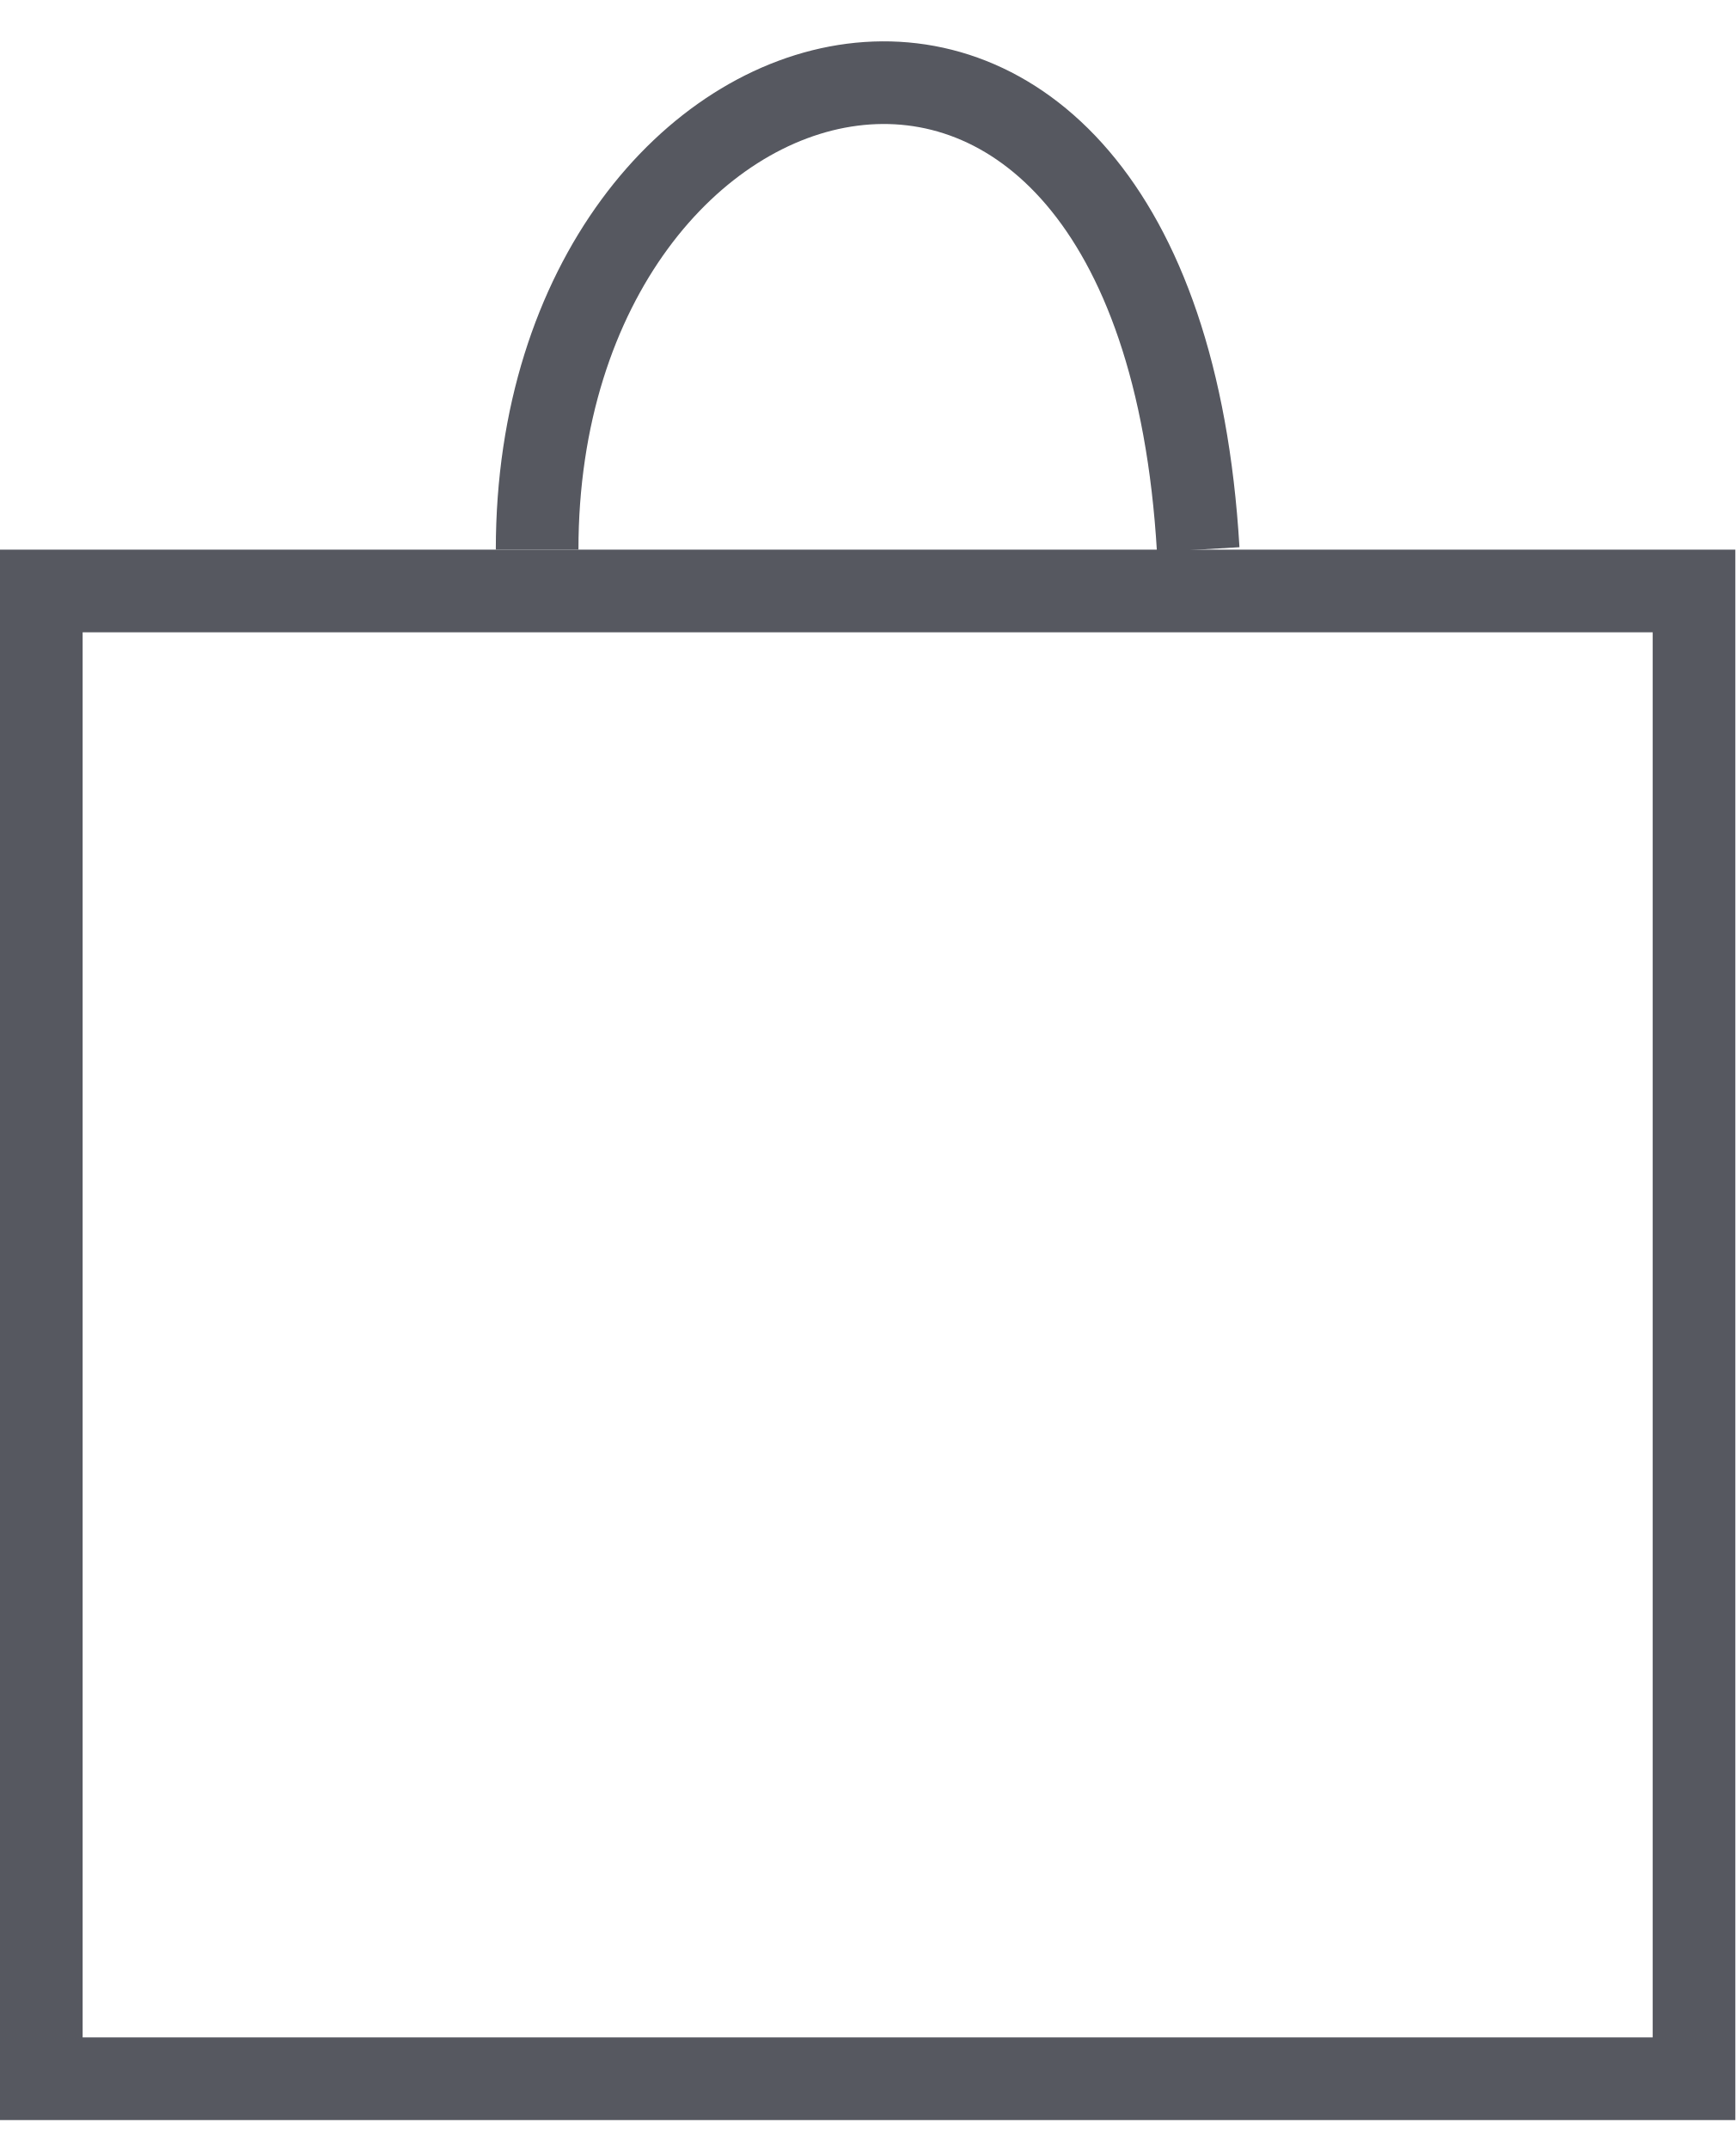
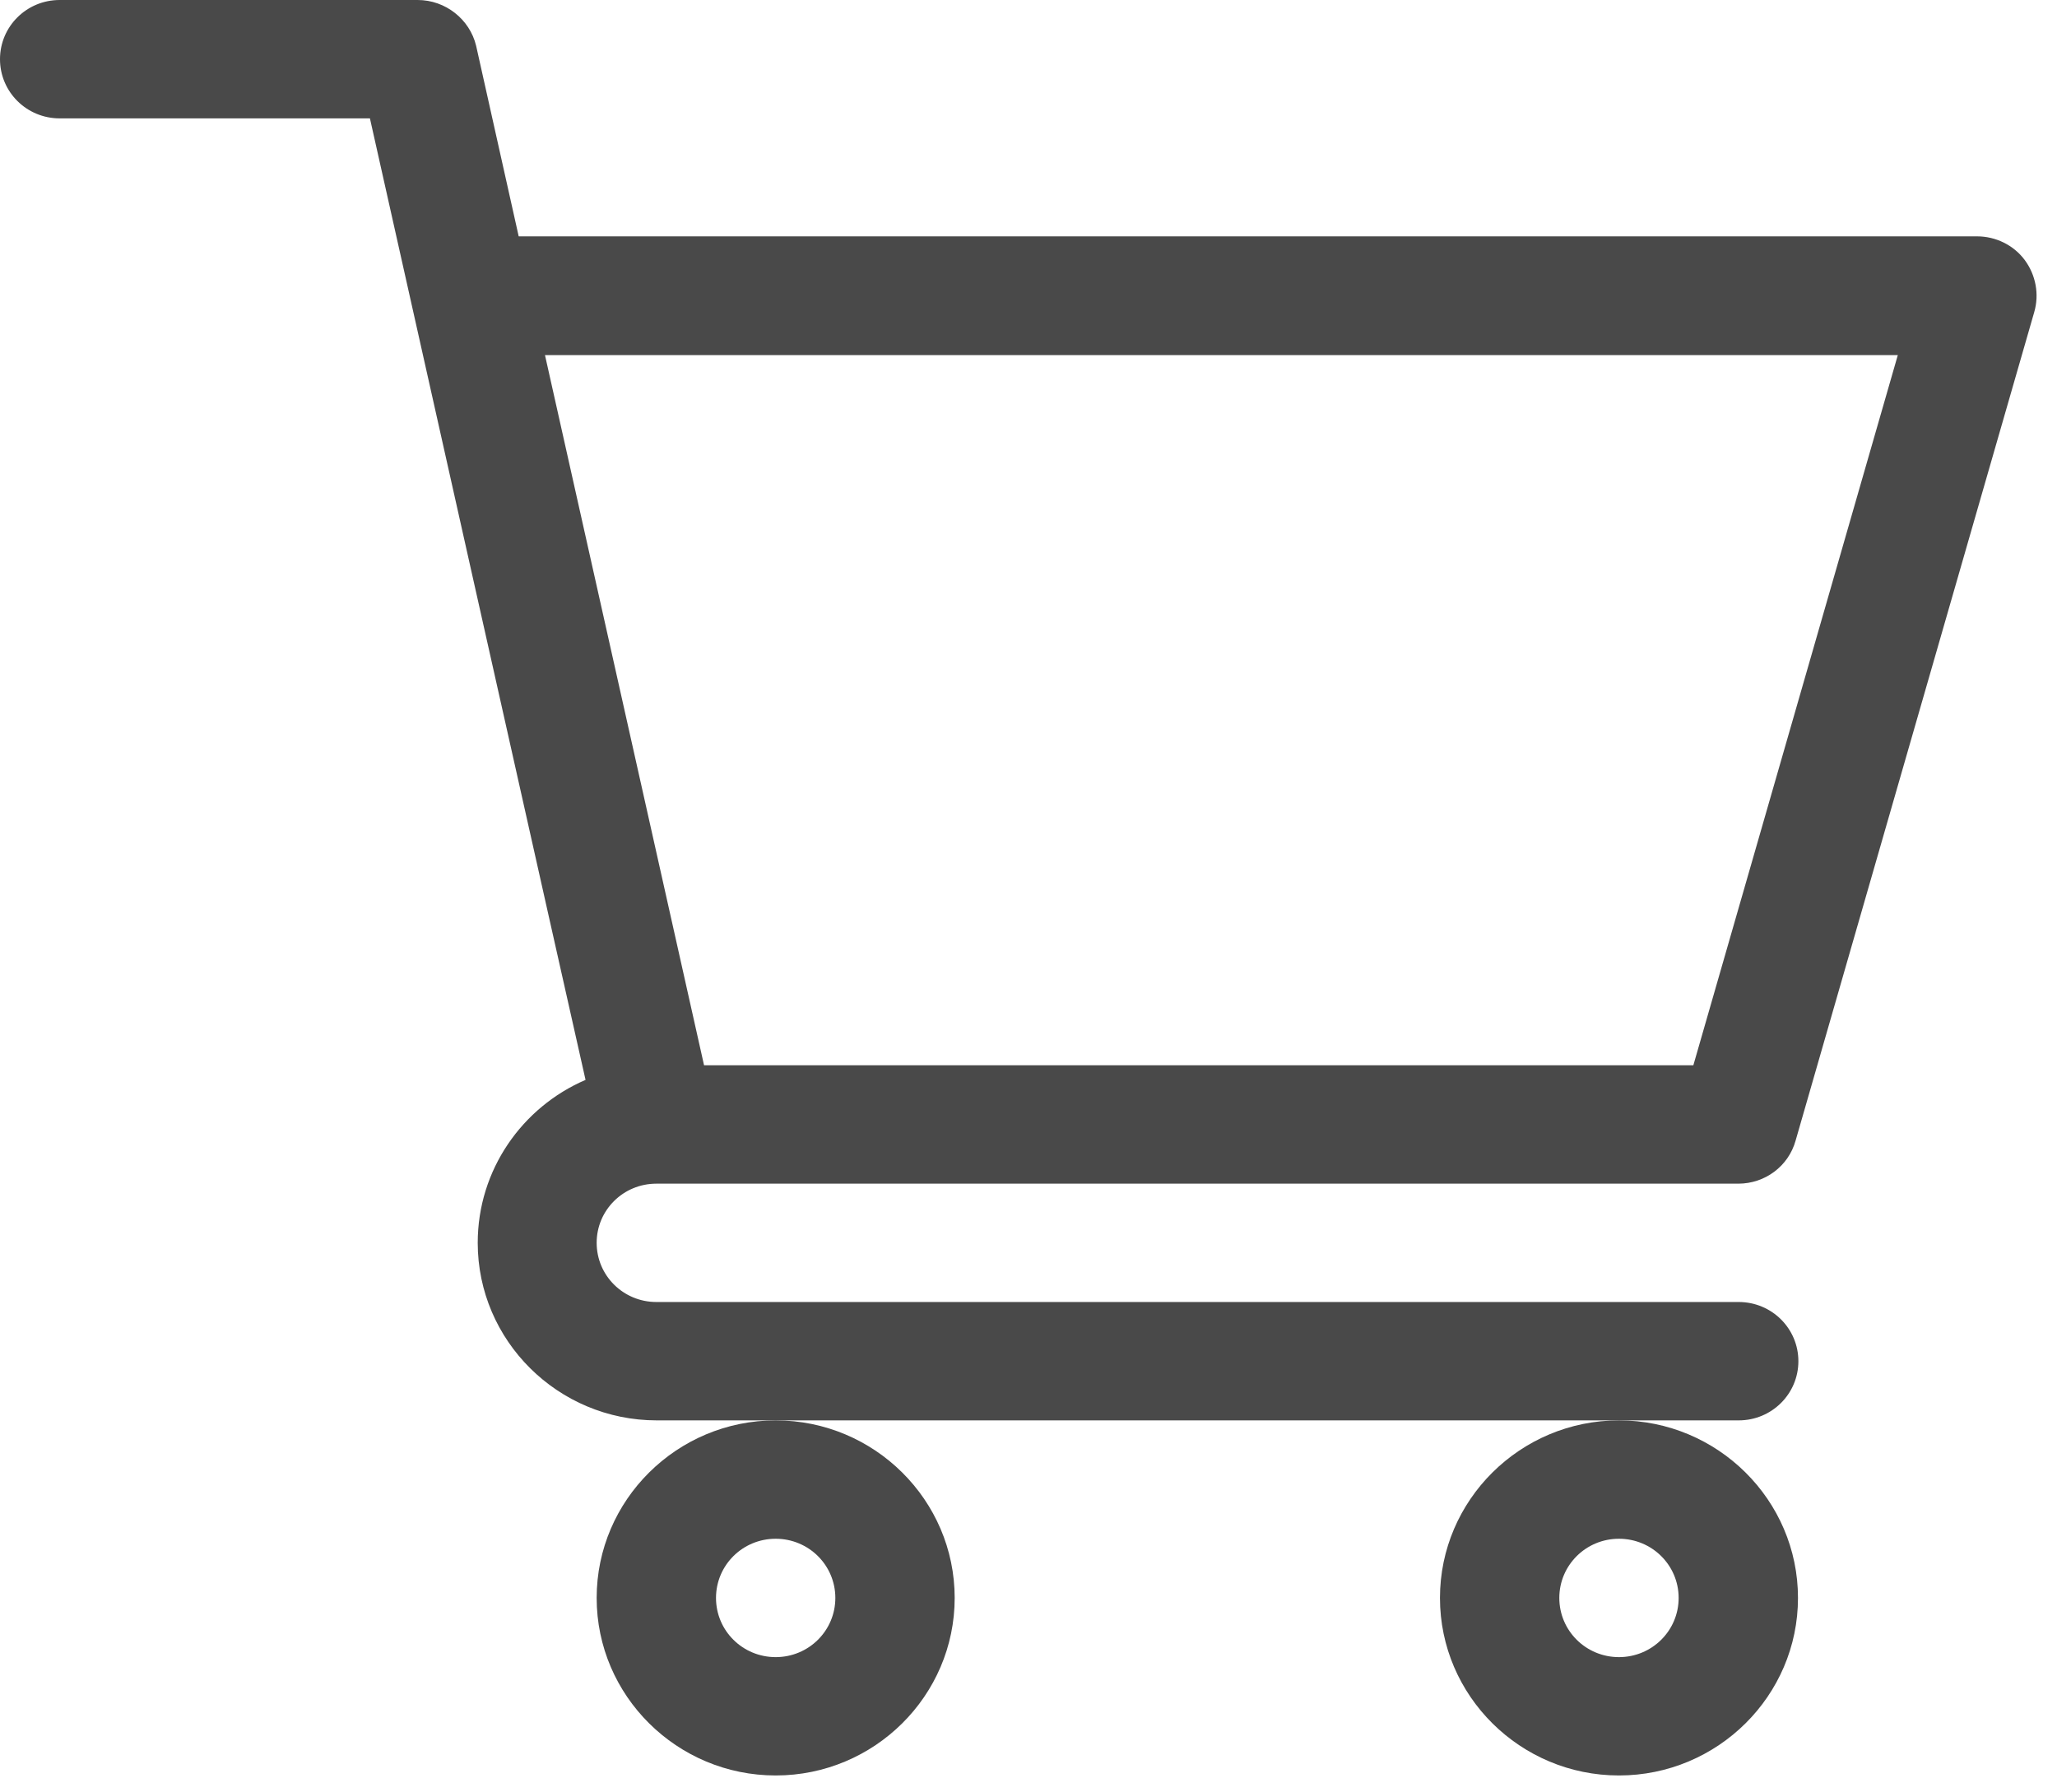
- <svg xmlns="http://www.w3.org/2000/svg" width="21" height="26" viewBox="0 0 21 26" fill="none">
-   <rect x="0.5" y="7.15" width="20" height="18" stroke="#565860" />
-   <path d="M6.5 6.65C6.5 0.15 14 -1.85 14.5 6.65" stroke="#565860" />
+ <svg xmlns="http://www.w3.org/2000/svg" width="62" height="54" viewBox="0 0 62 54" fill="none">
+   <path d="M19.783 35.678H52.394C53.197 35.678 53.905 35.154 54.121 34.381L61.314 9.407C61.47 8.872 61.362 8.289 61.027 7.837C60.691 7.385 60.151 7.124 59.588 7.124H15.634L14.351 1.38C14.16 0.583 13.428 0 12.589 0H1.798C0.803 0 0 0.797 0 1.784C0 2.771 0.803 3.568 1.798 3.568H11.15C11.378 4.59 17.301 31.027 17.649 32.55C15.742 33.37 14.399 35.261 14.399 37.461C14.399 40.411 16.821 42.813 19.795 42.813H52.406C53.401 42.813 54.205 42.016 54.205 41.029C54.205 40.042 53.401 39.245 52.406 39.245H19.783C18.788 39.245 17.984 38.448 17.984 37.461C17.984 36.474 18.788 35.678 19.783 35.678ZM57.202 10.703L51.039 32.11H21.221L16.426 10.703H57.202Z" fill="#494949" />
+   <path d="M17.984 48.165C17.984 51.114 20.406 53.516 23.38 53.516C26.353 53.516 28.775 51.114 28.775 48.165C28.775 45.215 26.353 42.813 23.38 42.813C20.406 42.813 17.984 45.215 17.984 48.165ZM23.38 46.381C24.375 46.381 25.178 47.178 25.178 48.165C25.178 49.152 24.375 49.949 23.38 49.949C22.384 49.949 21.581 49.152 21.581 48.165C21.581 47.178 22.384 46.381 23.38 46.381Z" fill="#494949" />
+   <path d="M43.402 48.165C43.402 51.114 45.824 53.516 48.797 53.516C51.771 53.516 54.193 51.114 54.193 48.165C54.193 45.215 51.771 42.813 48.797 42.813C45.824 42.813 43.402 45.215 43.402 48.165ZM48.797 46.381C49.792 46.381 50.596 47.178 50.596 48.165C50.596 49.152 49.792 49.949 48.797 49.949C47.802 49.949 46.999 49.152 46.999 48.165C46.999 47.178 47.802 46.381 48.797 46.381Z" fill="#494949" />
</svg>
